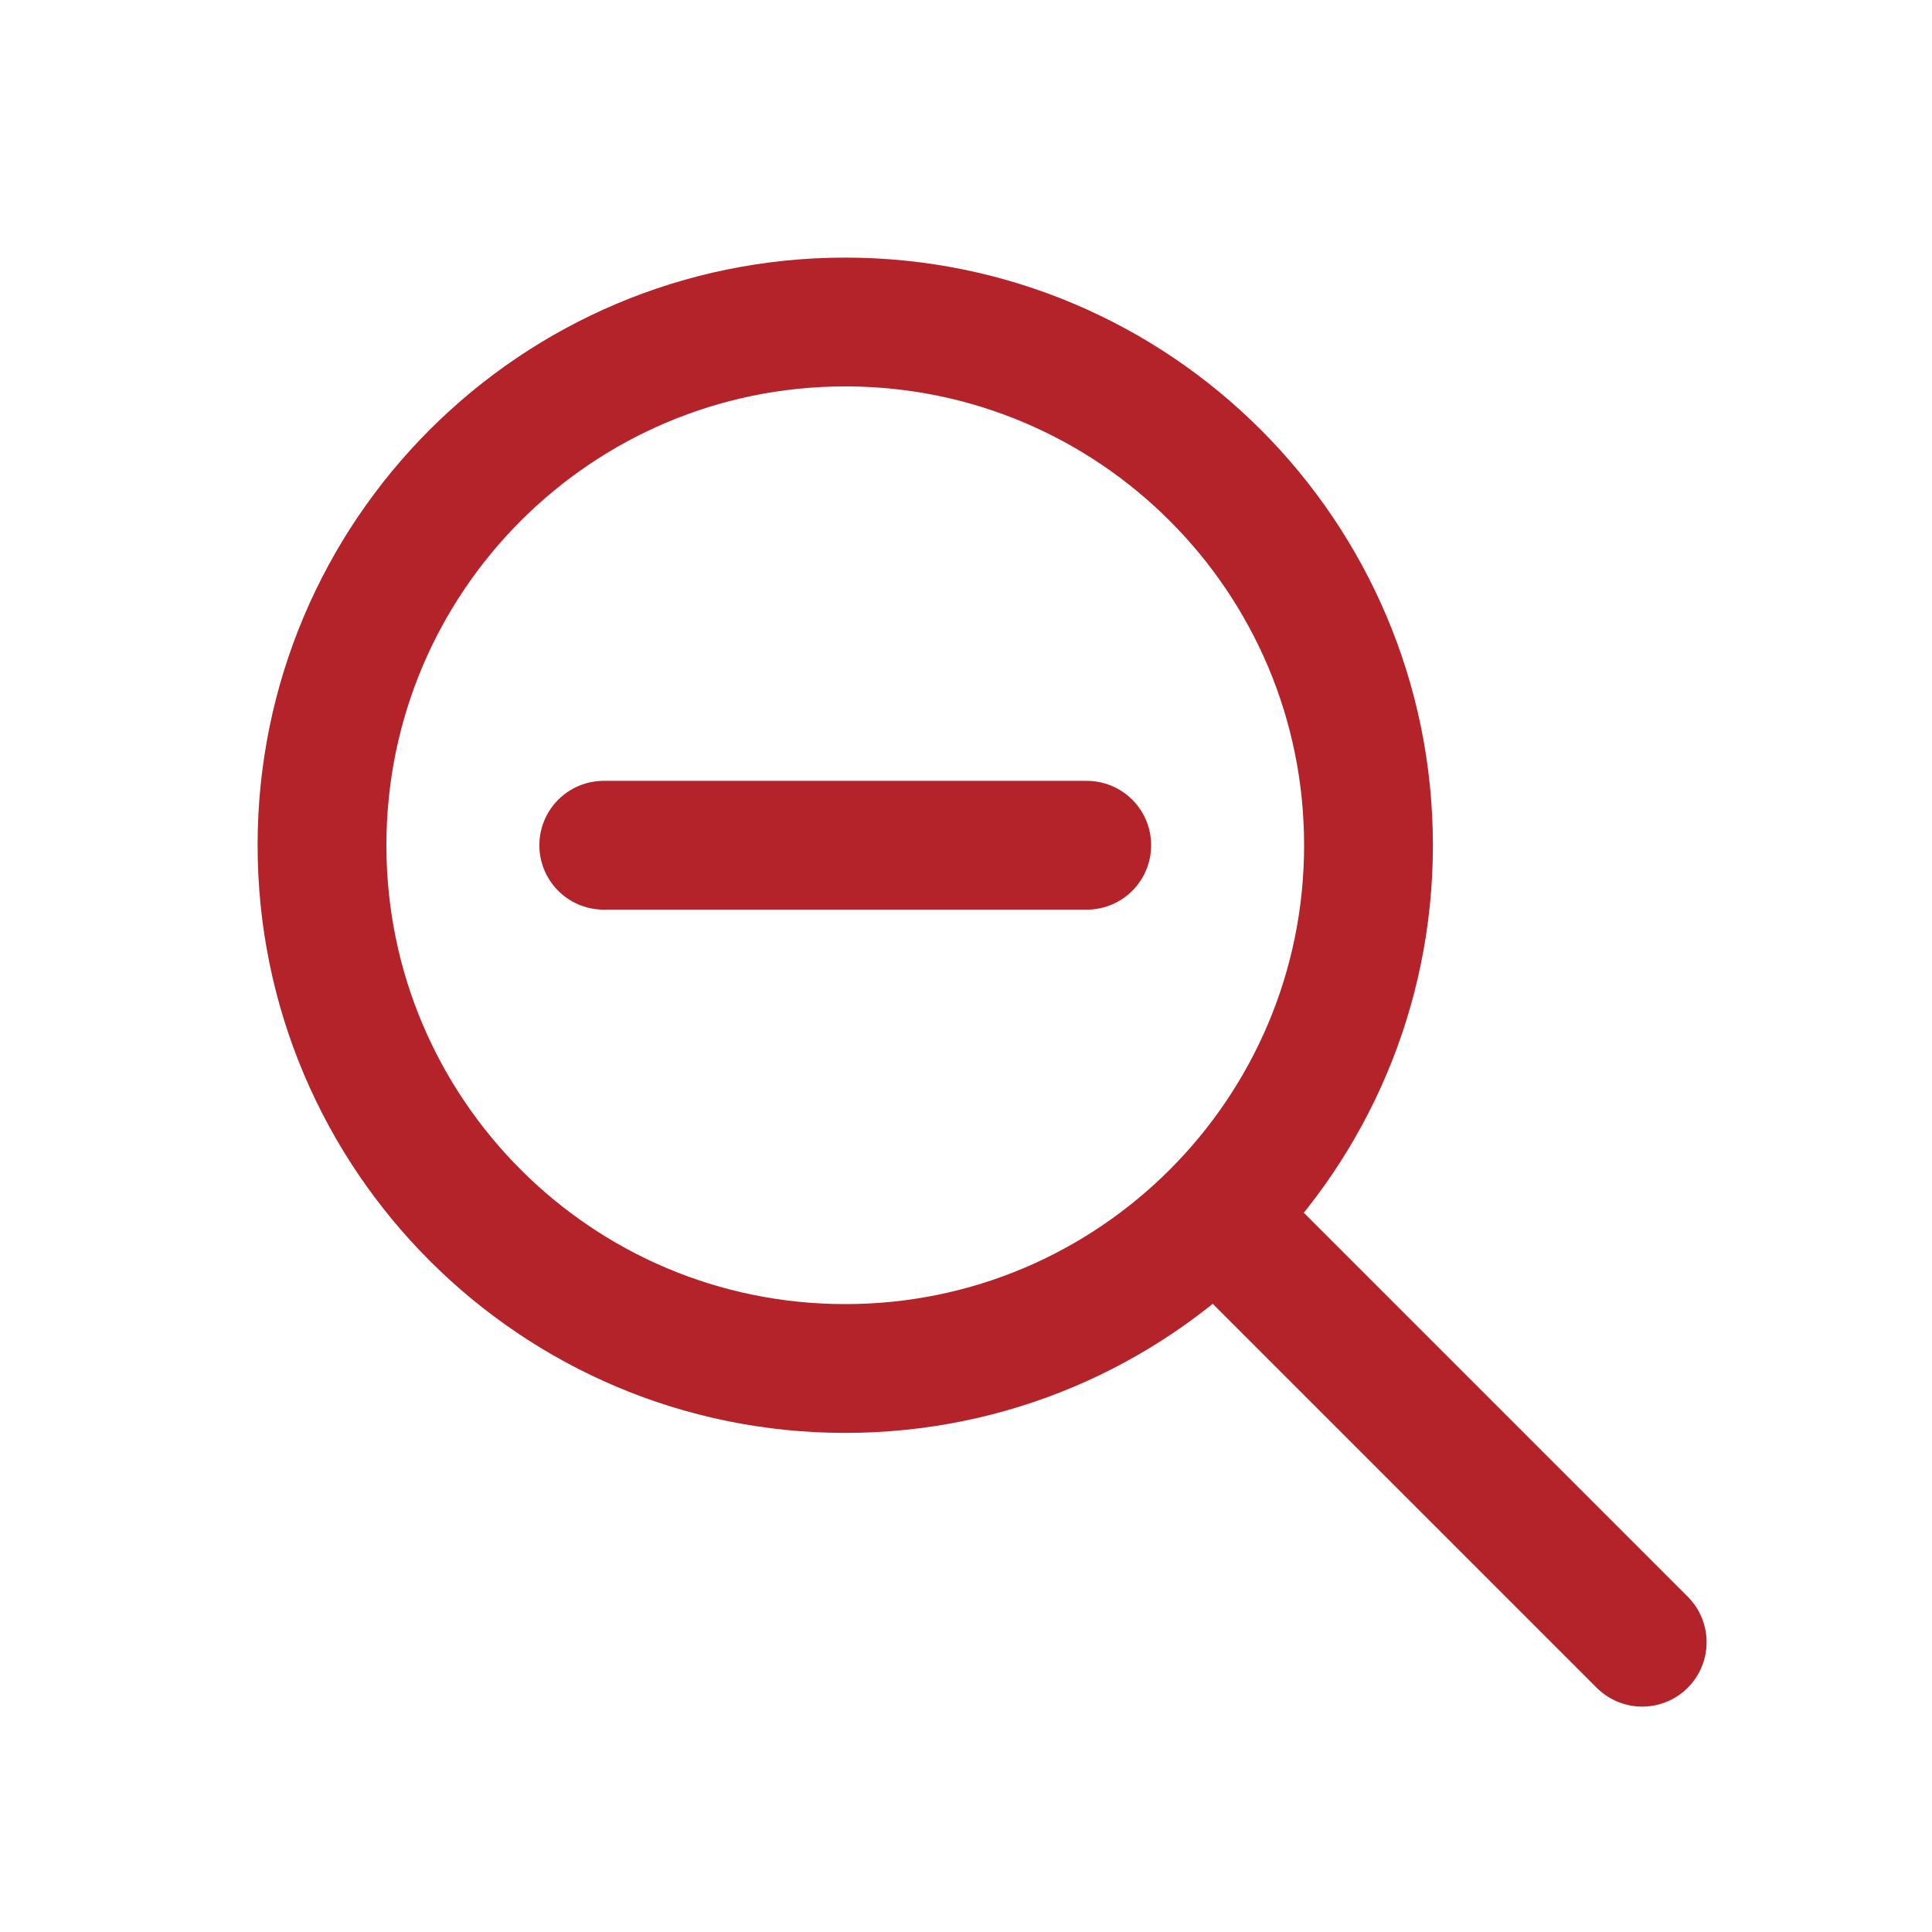
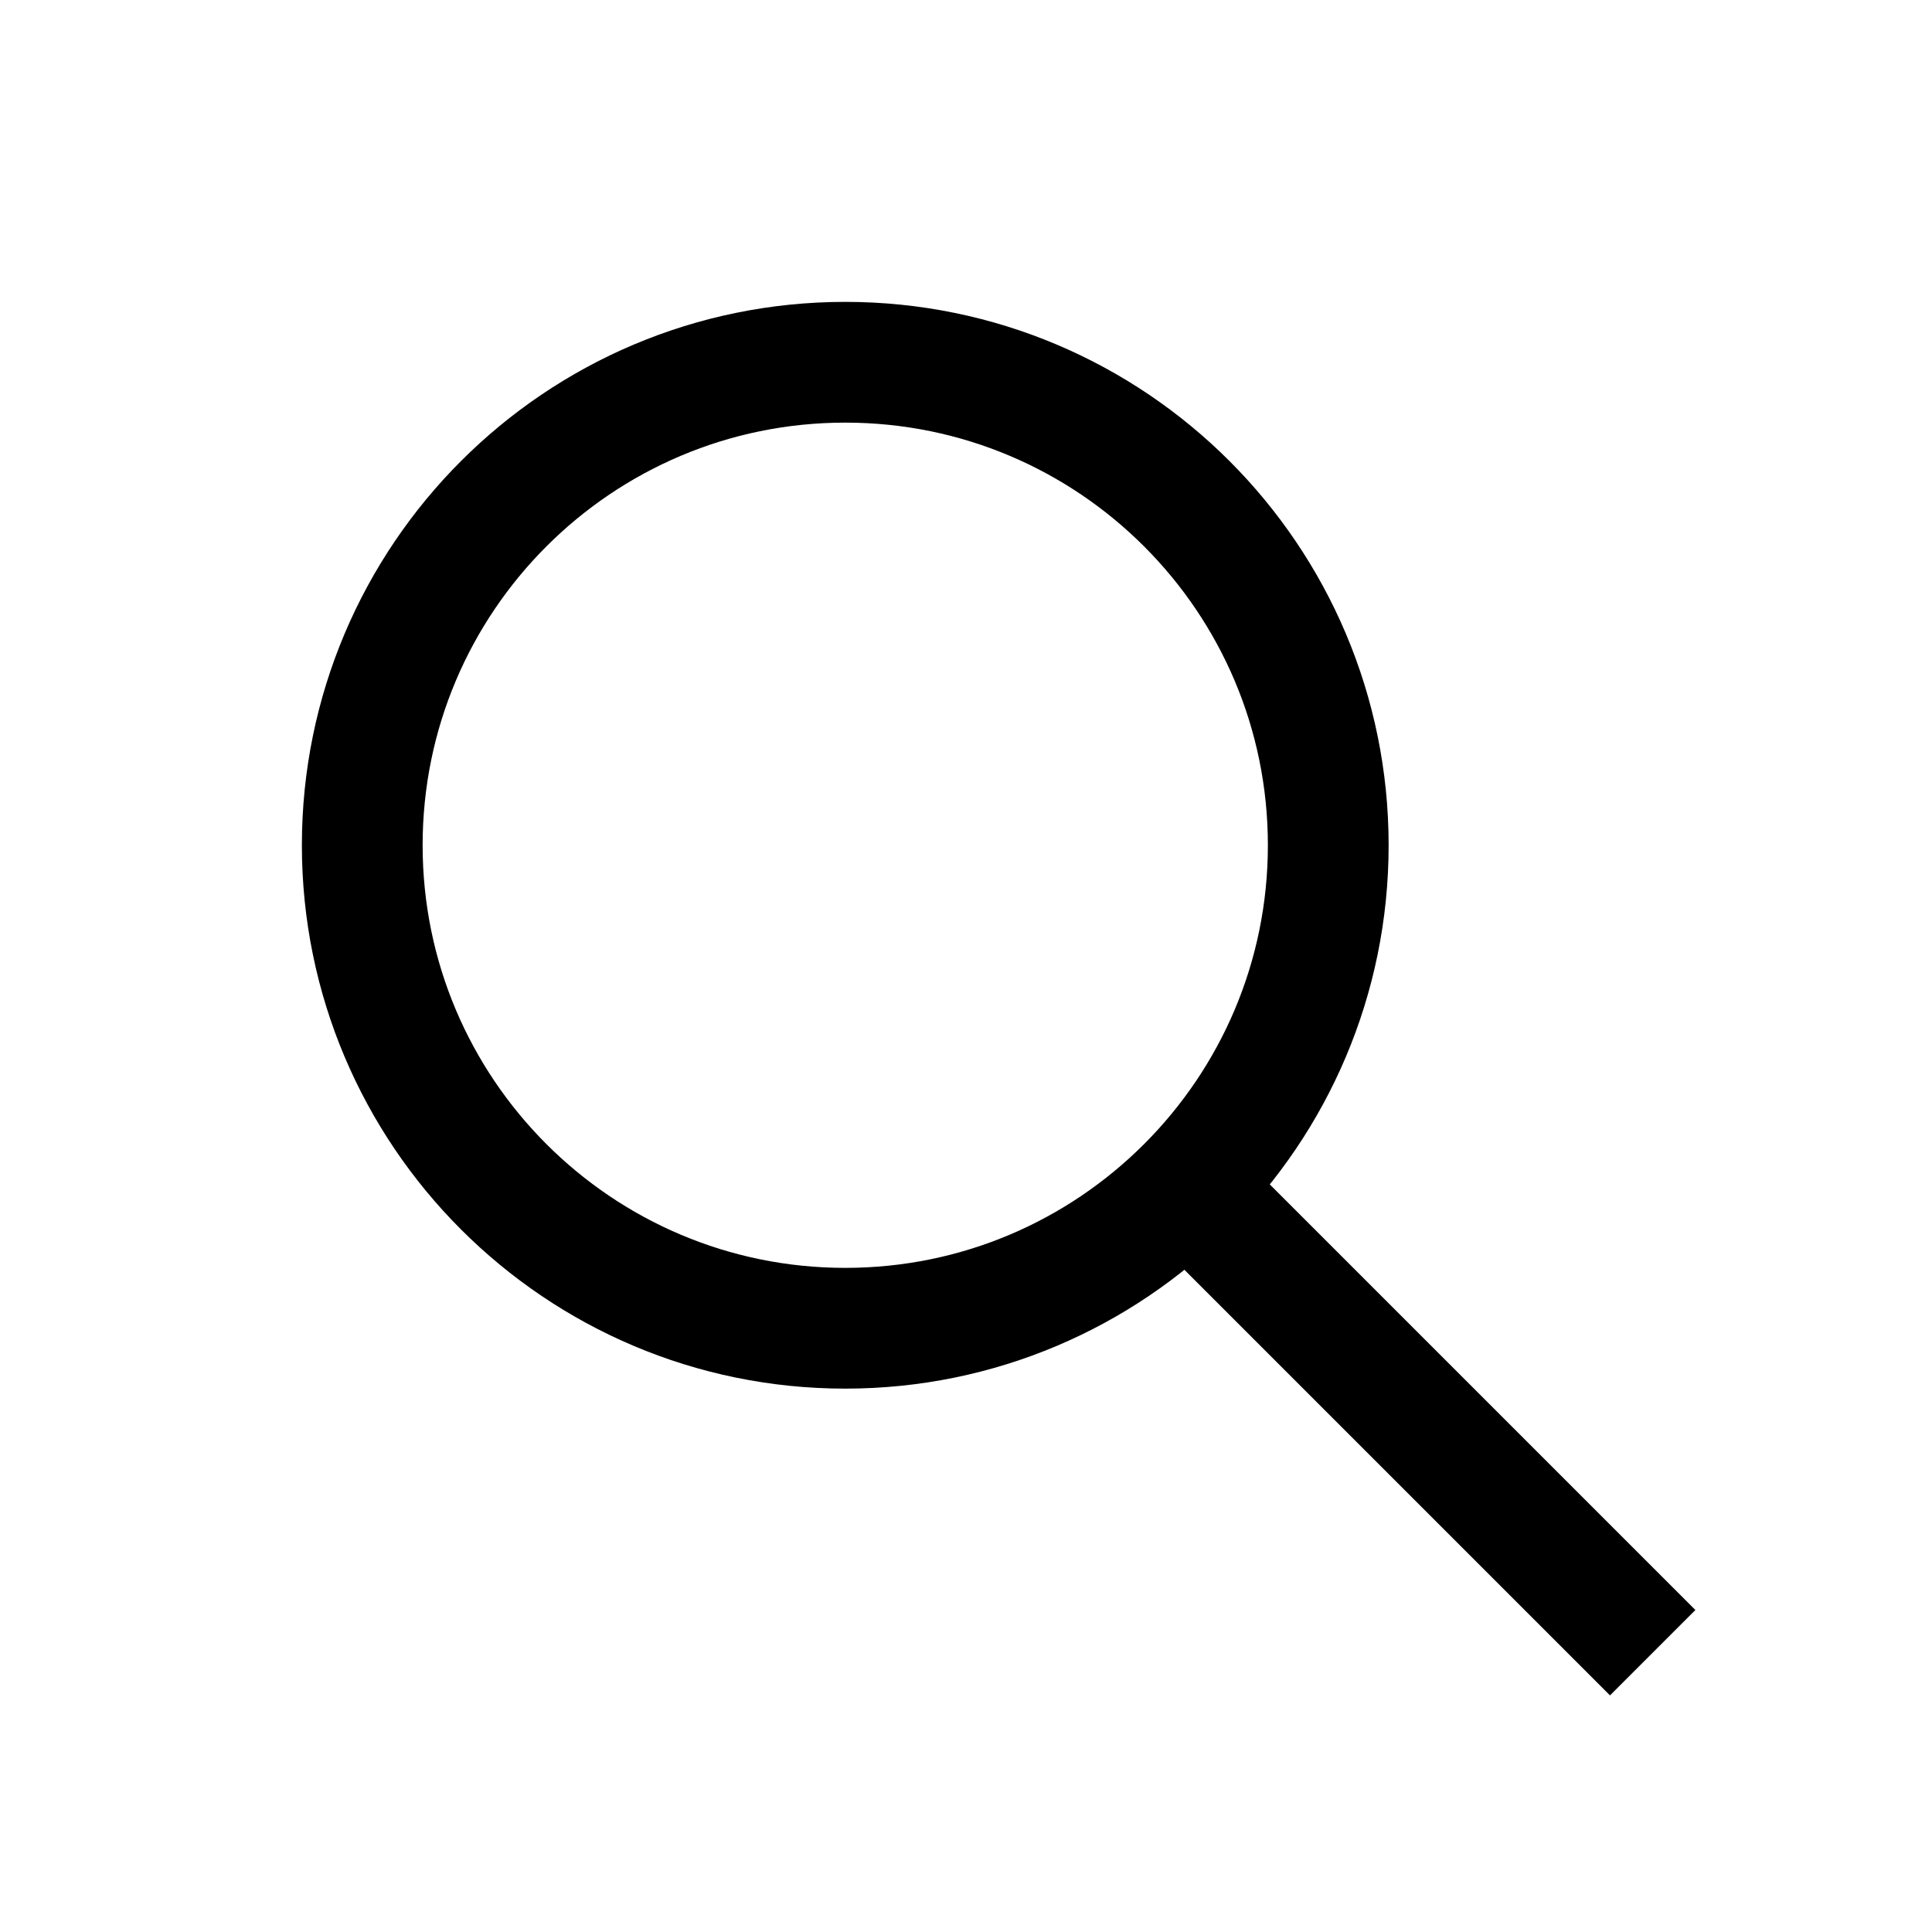
- <svg xmlns="http://www.w3.org/2000/svg" viewBox="0 0 24 24">
-   <circle cx="10.5" cy="10.5" r="6.5" fill="none" stroke="#b4232a" stroke-width="1.6" />
-   <path d="m15.4 15.4 5 5M7.5 10.5h6" fill="none" stroke="#b4232a" stroke-width="1.6" stroke-linecap="round" stroke-linejoin="round" />
+ <svg xmlns="http://www.w3.org/2000/svg" viewBox="0 0 24 24" fill="none" stroke="currentColor" stroke-width="1.5" stroke-linecap="square" stroke-linejoin="miter">
+   <circle cx="10.5" cy="10.5" r="6" />
+   <path d="M15 15l5 5" />
</svg>
